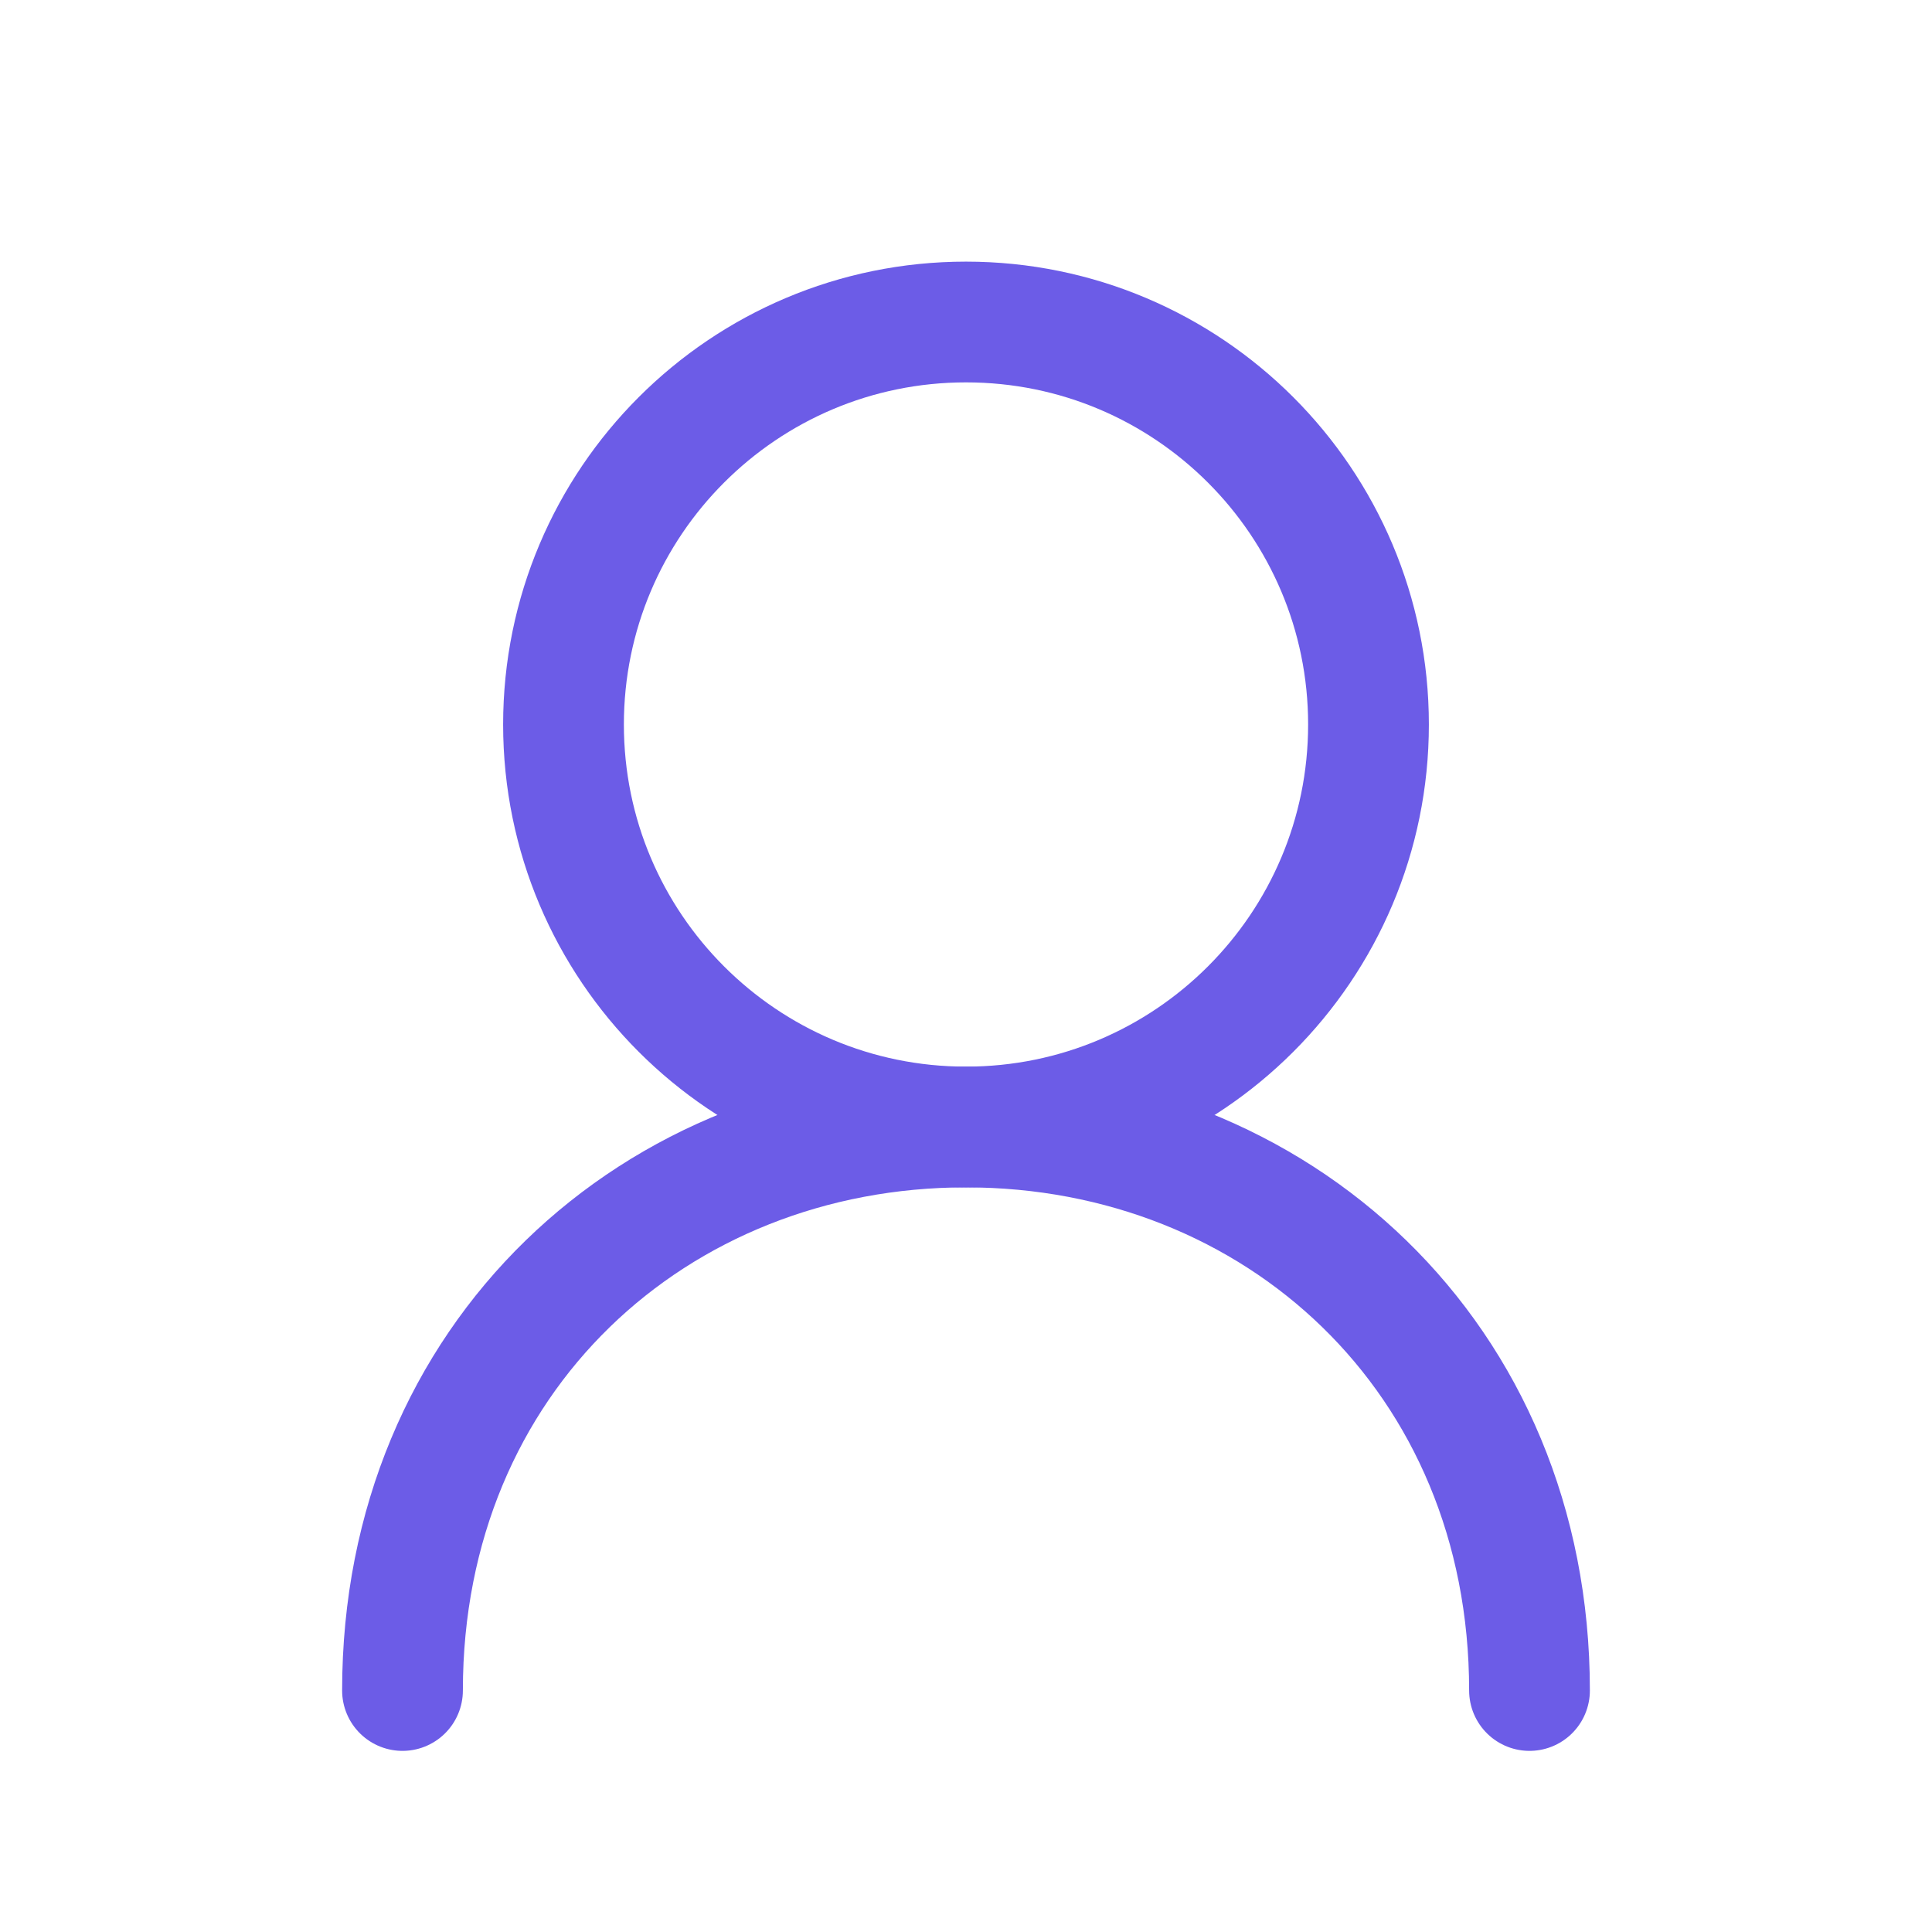
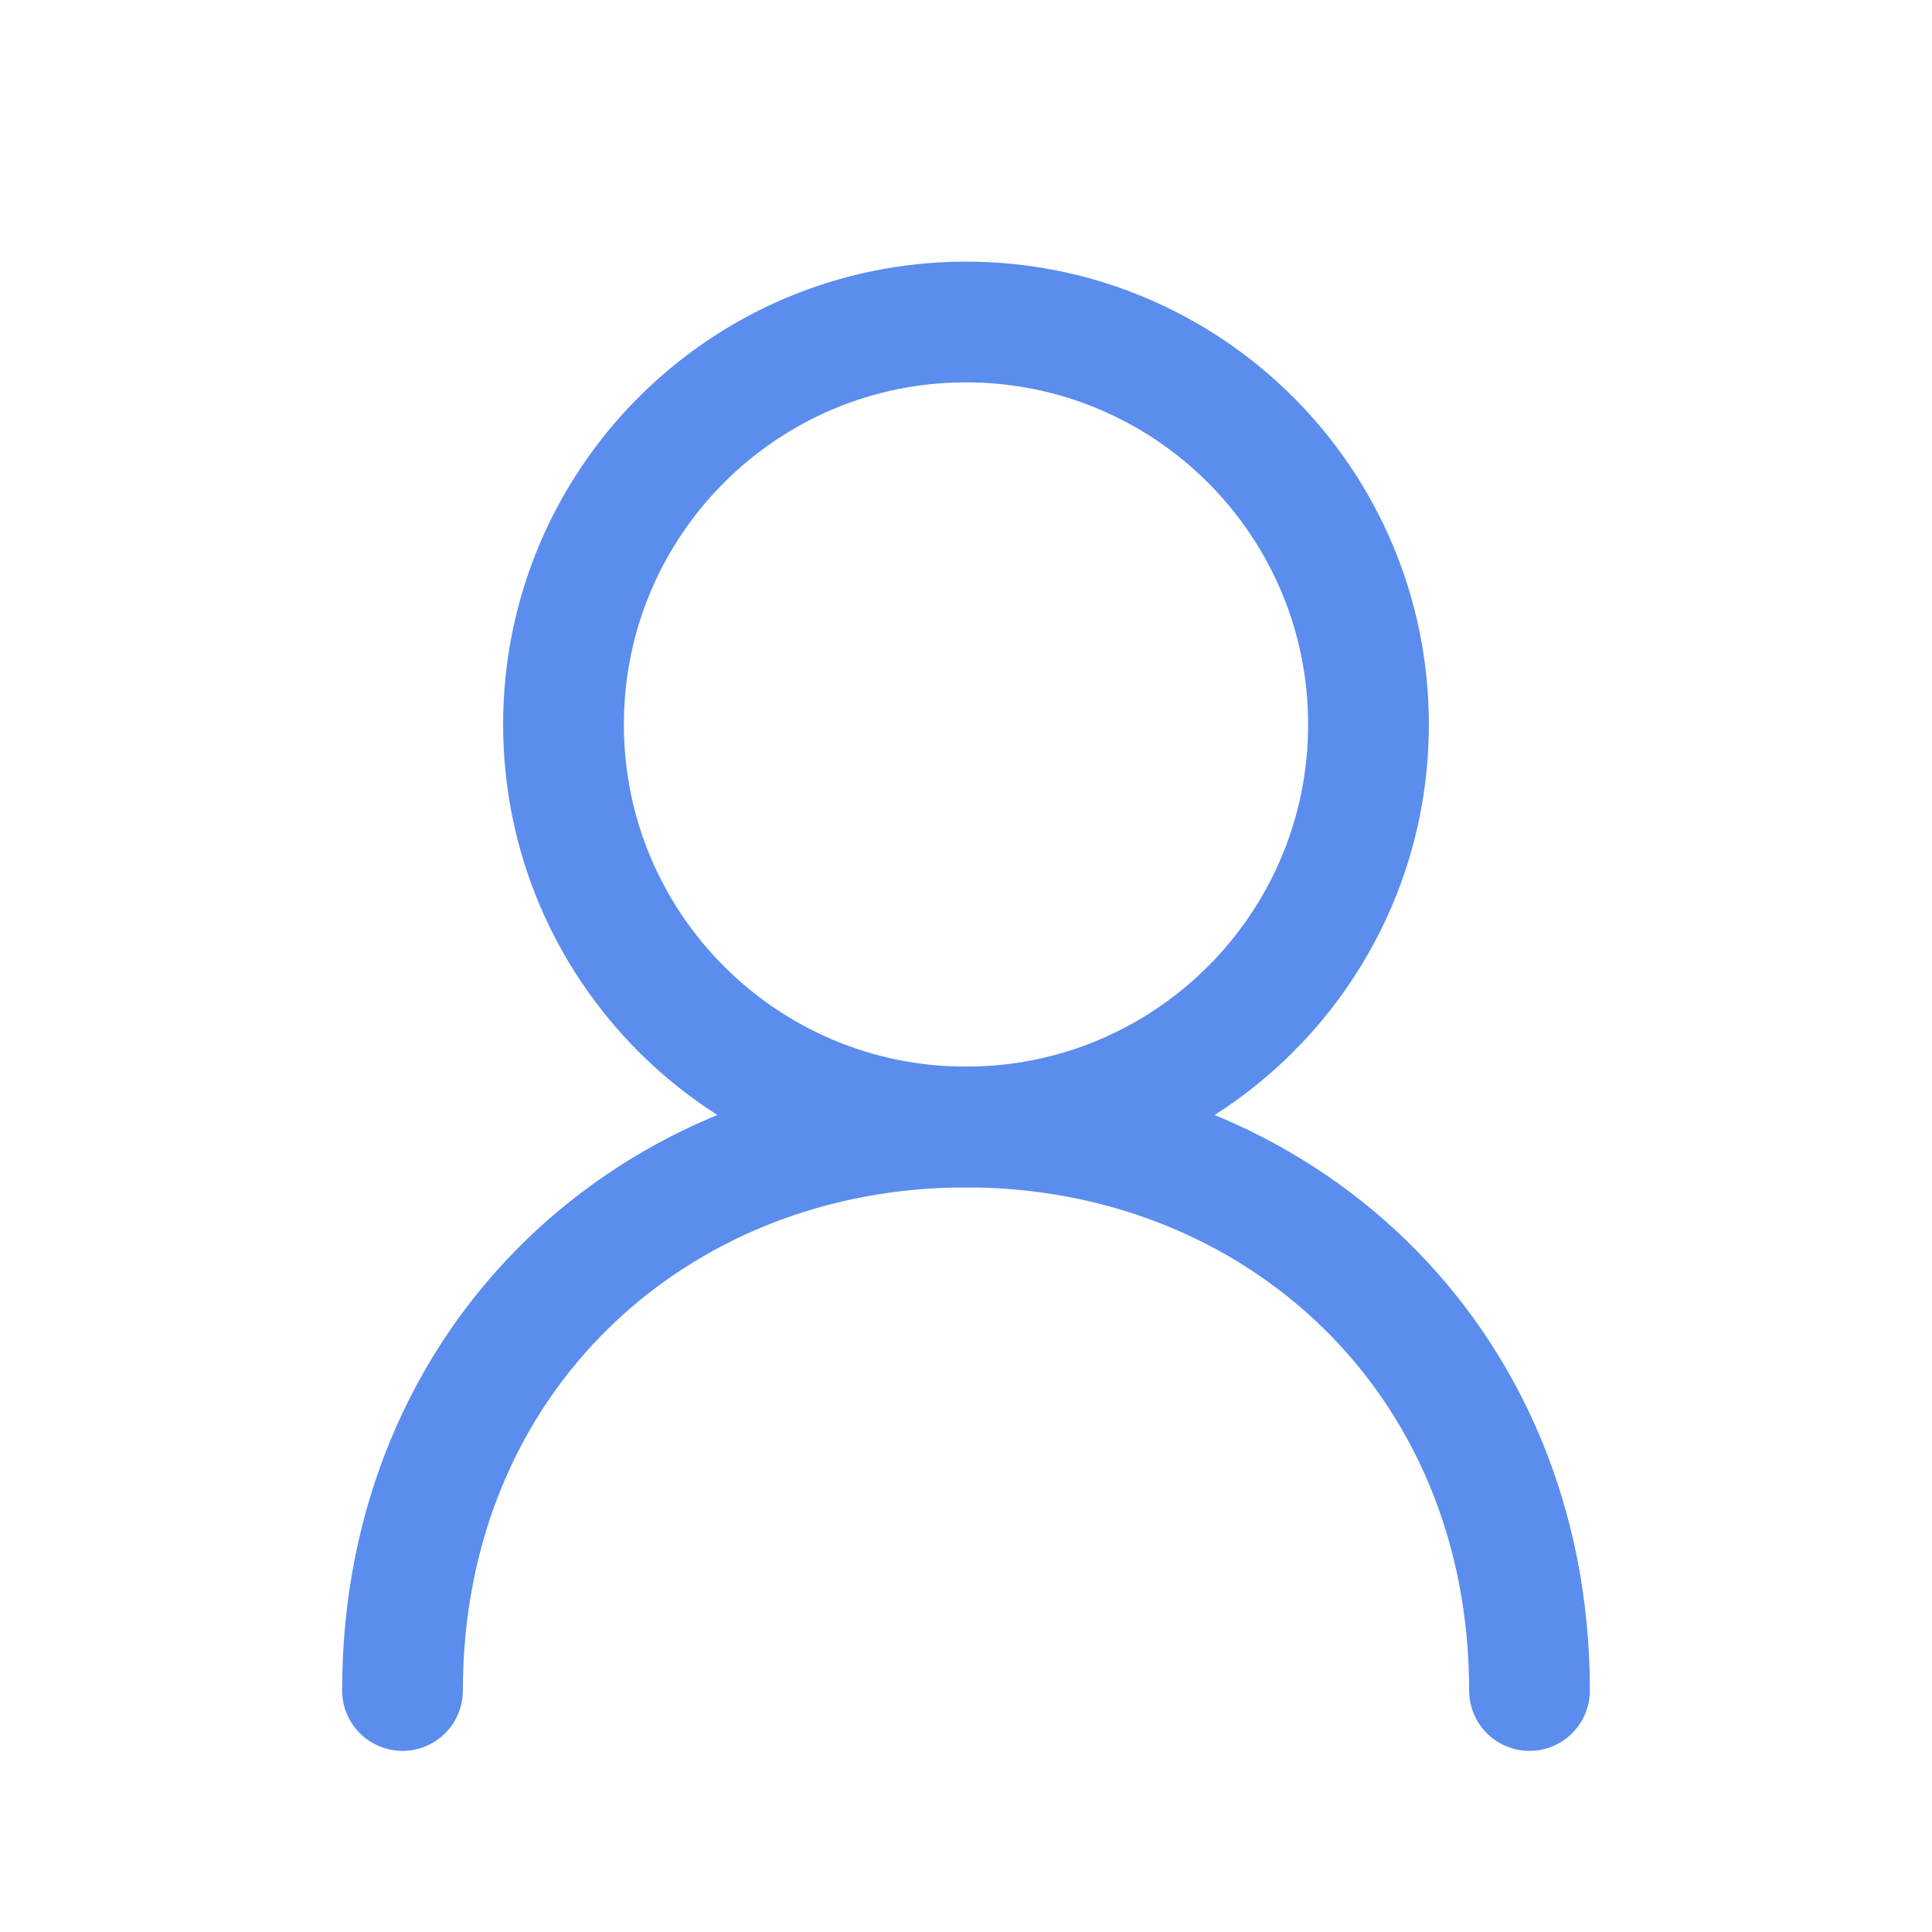
<svg xmlns="http://www.w3.org/2000/svg" width="48" height="48" viewBox="0 0 48 48" fill="none">
-   <circle cx="24" cy="18" r="10" stroke="#6C5CE7" stroke-width="3" fill="none" />
-   <path d="M10 42C10 33.72 16.28 28 24 28C31.72 28 38 33.72 38 42" stroke="#6C5CE7" stroke-width="3" stroke-linecap="round" fill="none" />
+   <circle cx="24" cy="18" r="10" stroke="#5B8DEE" stroke-width="3" fill="none" />
+   <path d="M10 42C10 33.72 16.28 28 24 28C31.72 28 38 33.72 38 42" stroke="#5B8DEE" stroke-width="3" stroke-linecap="round" fill="none" />
</svg>
